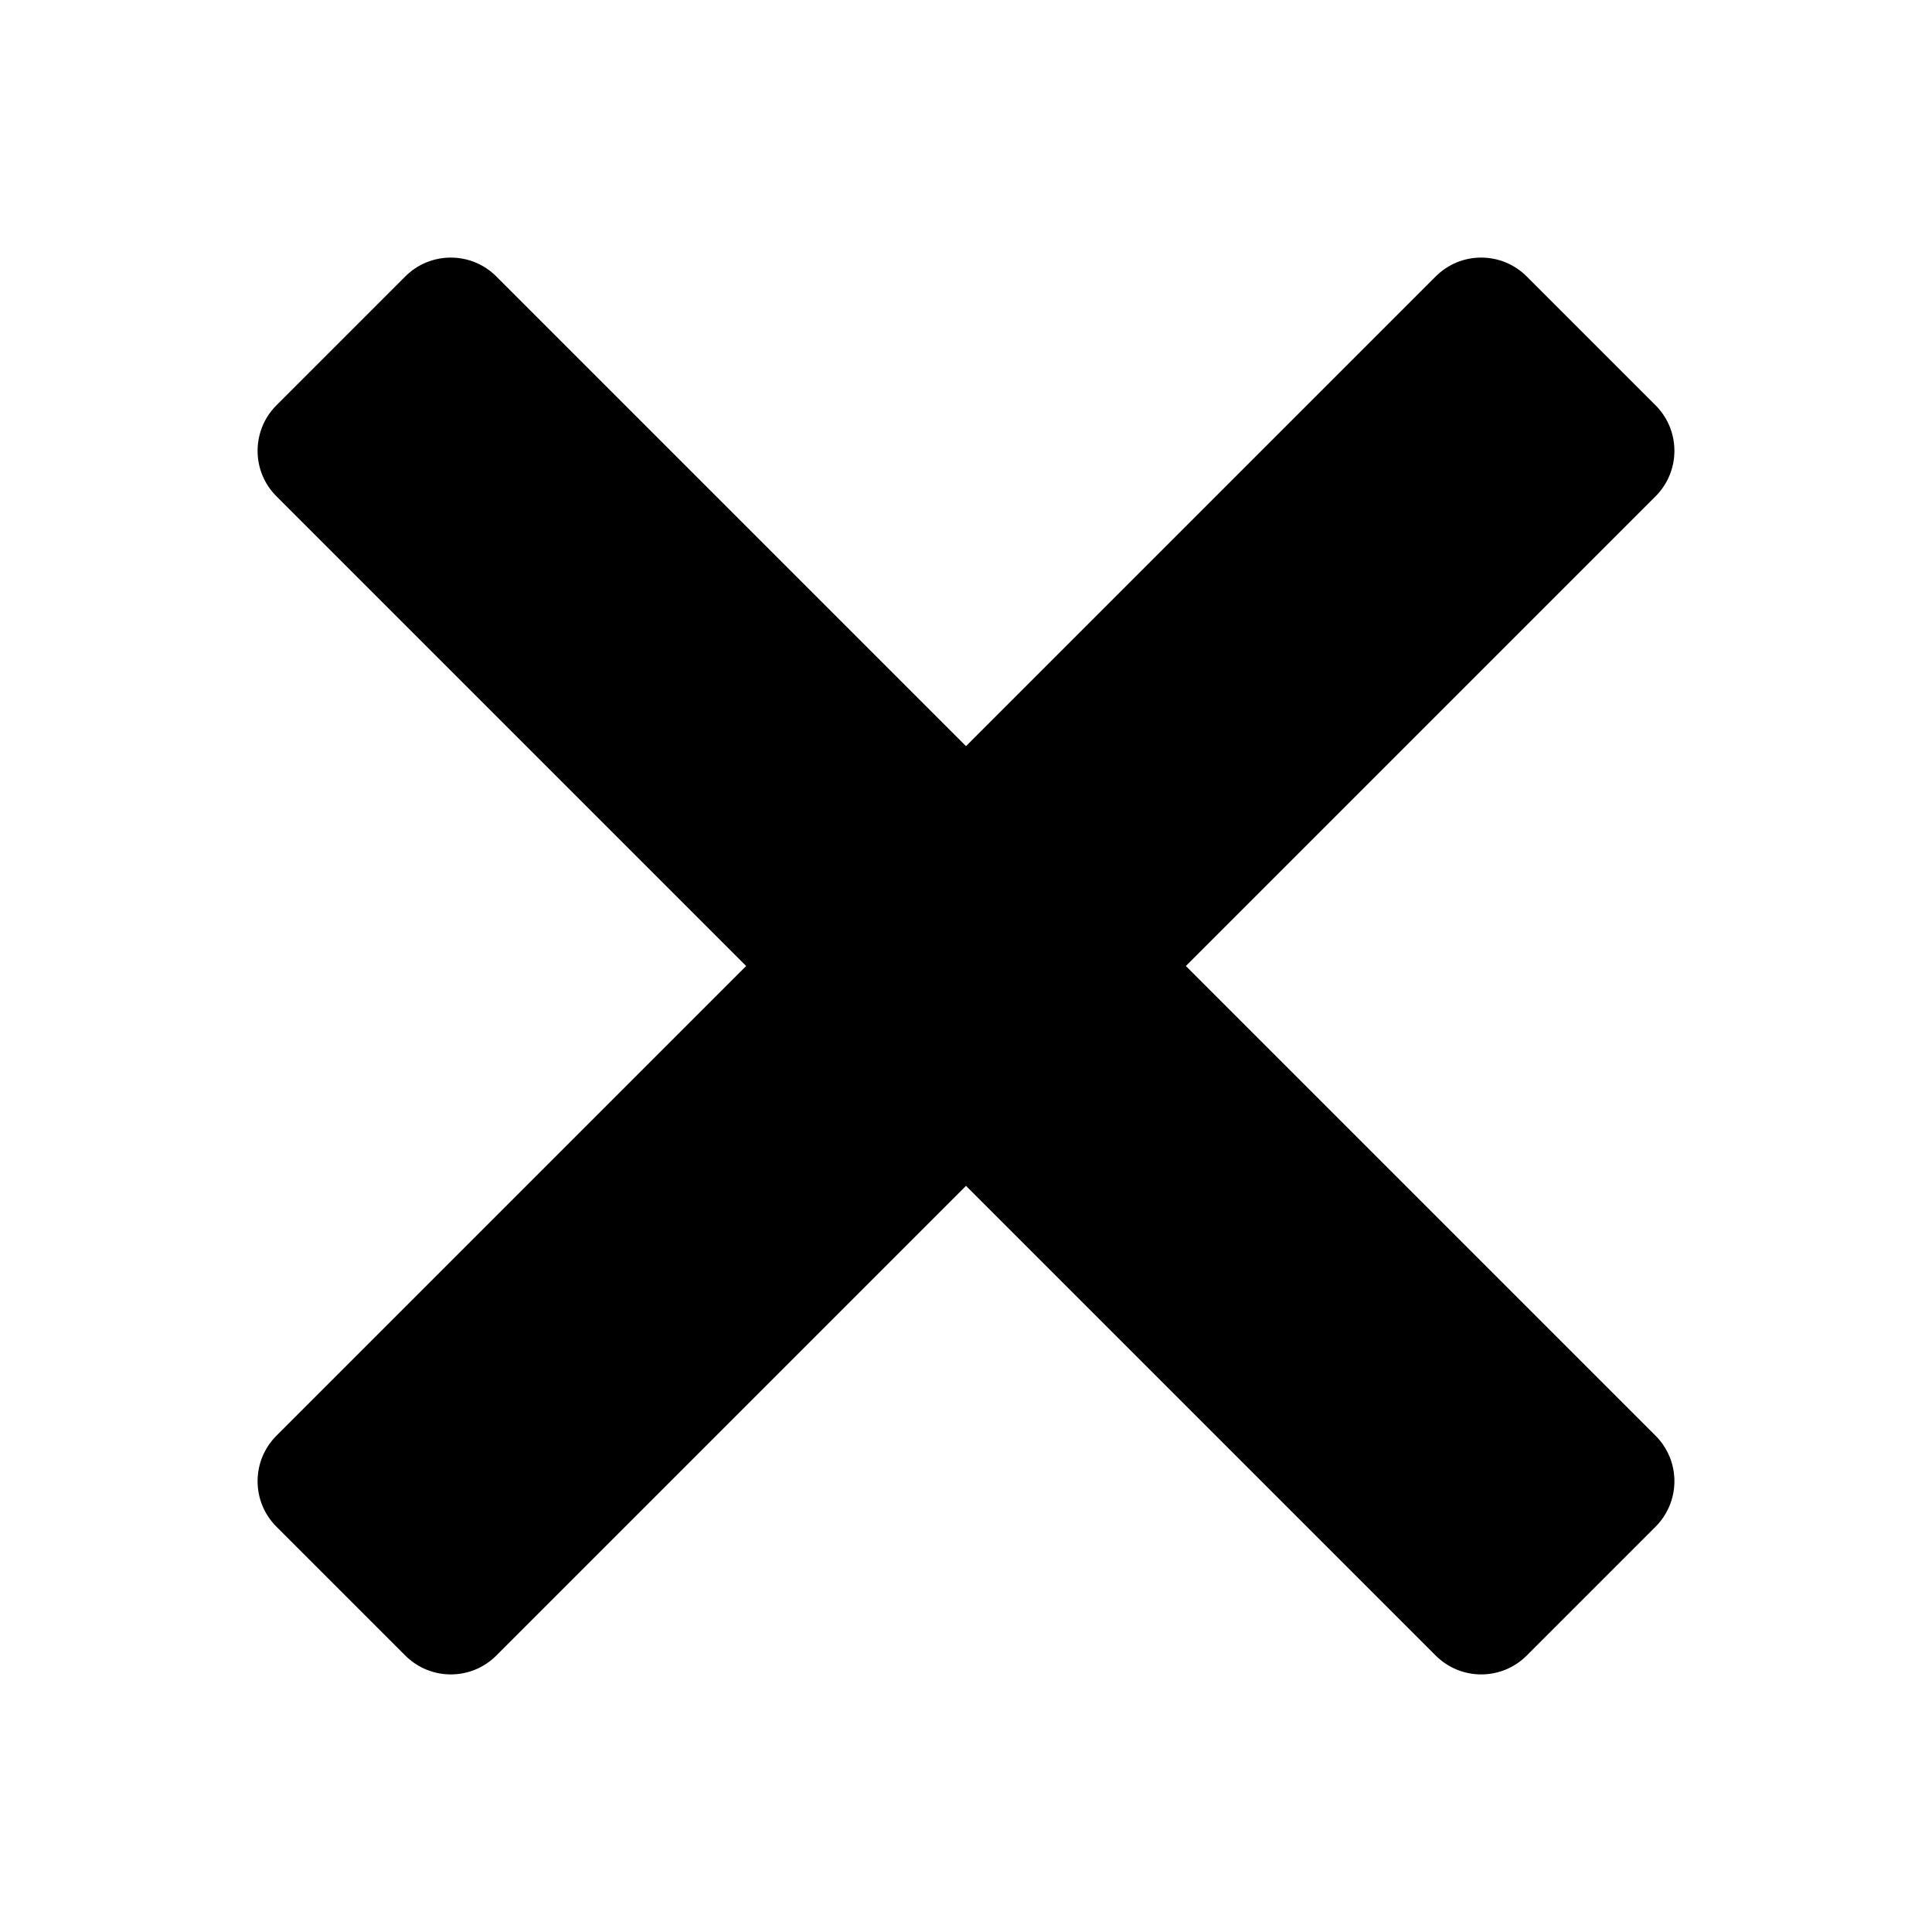
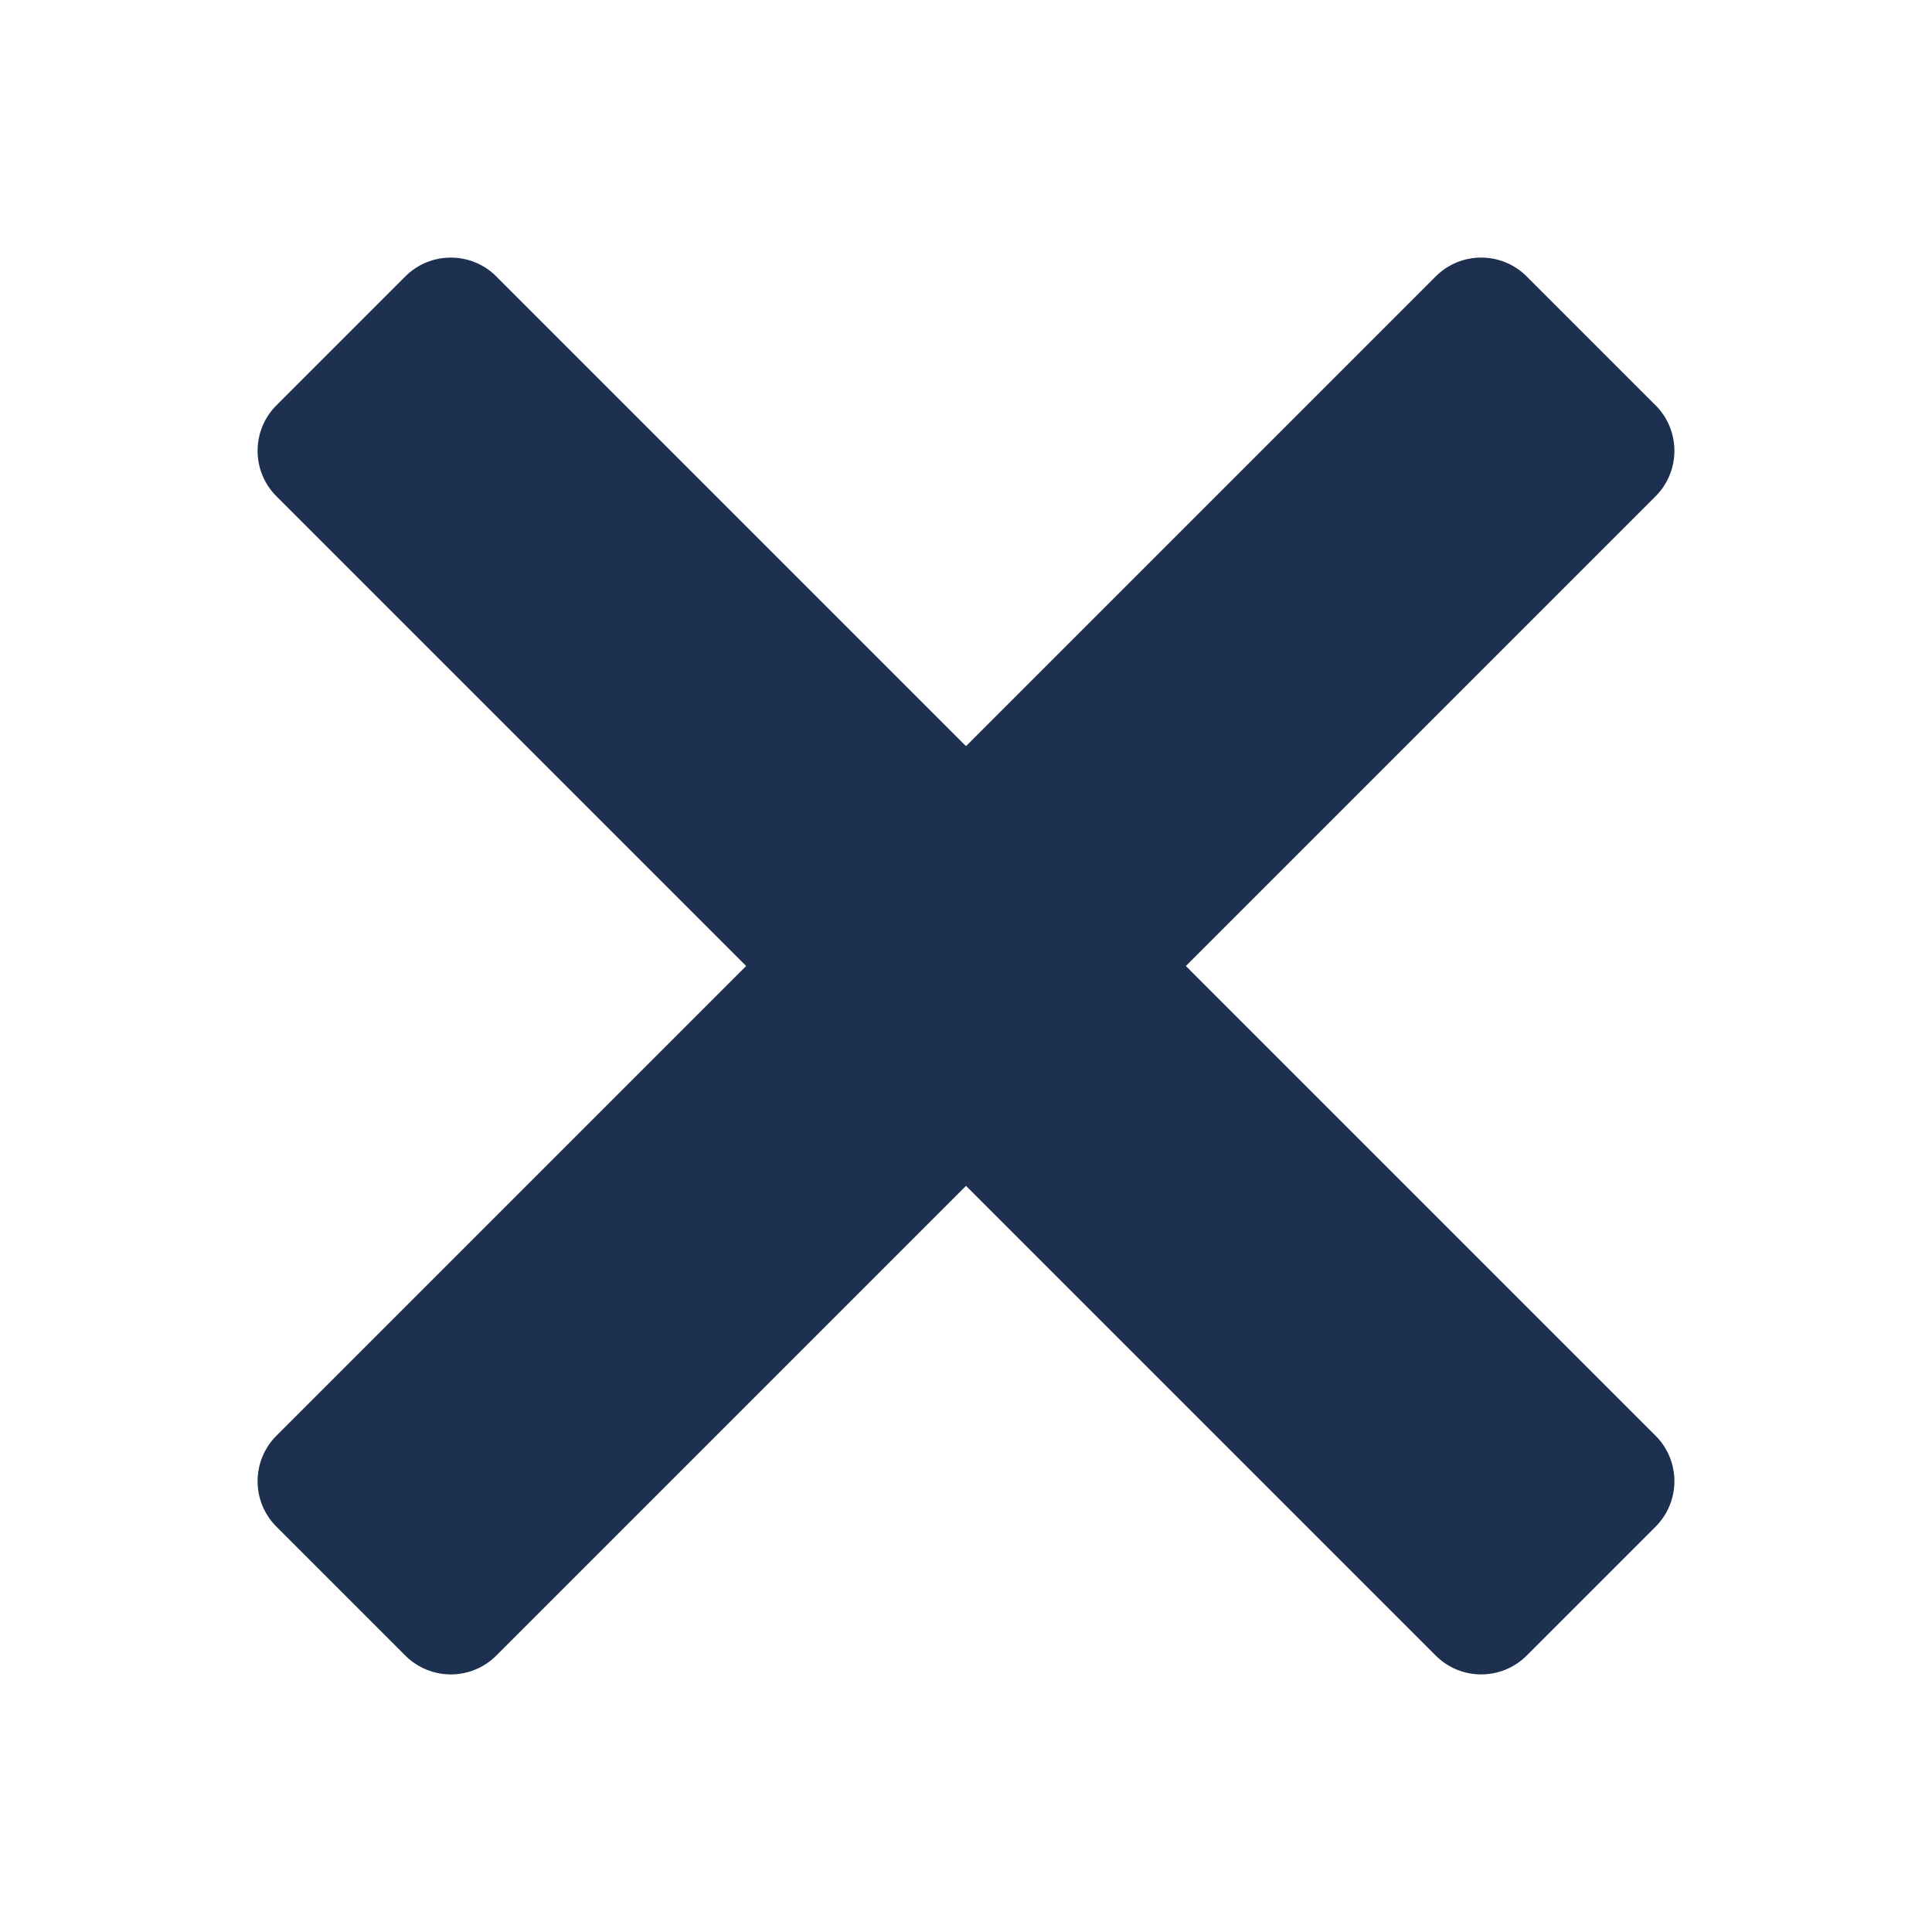
- <svg xmlns="http://www.w3.org/2000/svg" viewBox="0 0 30 30" width="30px" height="30px">
+ <svg xmlns="http://www.w3.org/2000/svg" viewBox="0 0 30 30" width="30px" height="30px" fill="#1e3050">
  <path d="M 7 4 C 6.744 4 6.488 4.097 6.293 4.293 L 4.293 6.293 C 3.902 6.684 3.902 7.317 4.293 7.707 L 11.586 15 L 4.293 22.293 C 3.902 22.684 3.902 23.317 4.293 23.707 L 6.293 25.707 C 6.684 26.098 7.317 26.098 7.707 25.707 L 15 18.414 L 22.293 25.707 C 22.683 26.098 23.317 26.098 23.707 25.707 L 25.707 23.707 C 26.098 23.316 26.098 22.683 25.707 22.293 L 18.414 15 L 25.707 7.707 C 26.098 7.317 26.098 6.683 25.707 6.293 L 23.707 4.293 C 23.316 3.902 22.683 3.902 22.293 4.293 L 15 11.586 L 7.707 4.293 C 7.512 4.097 7.256 4 7 4 z" />
</svg>
